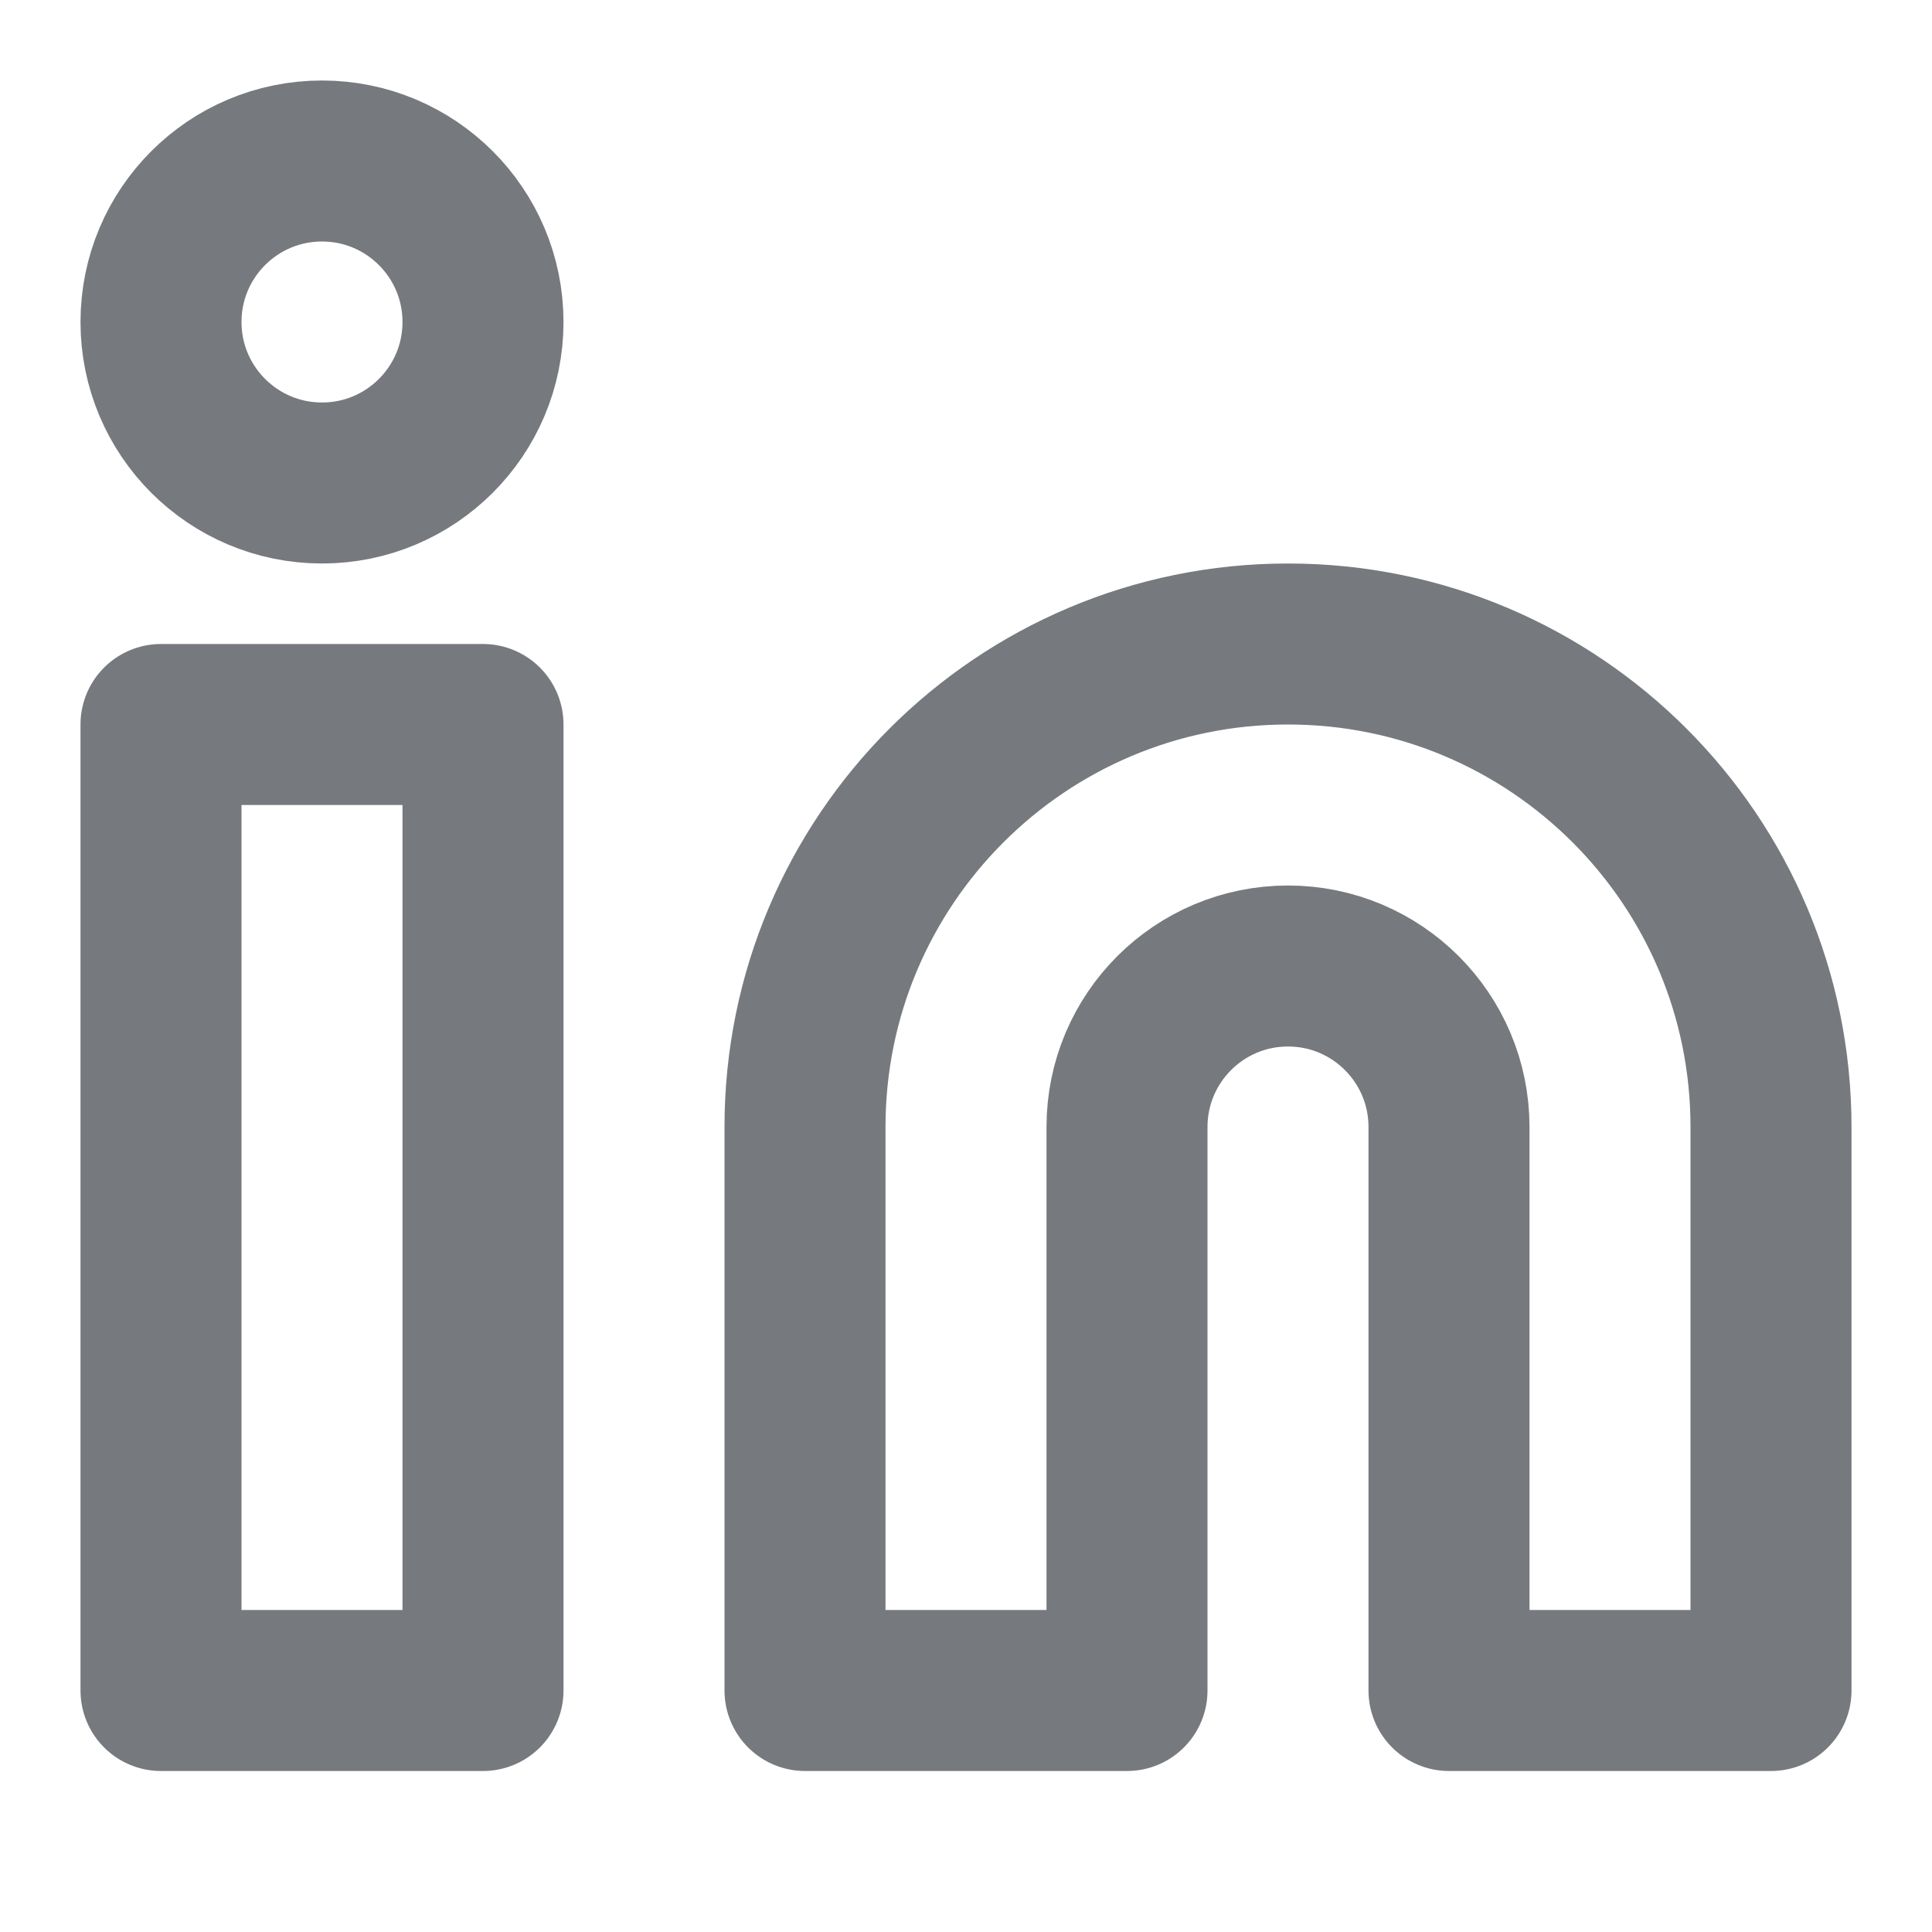
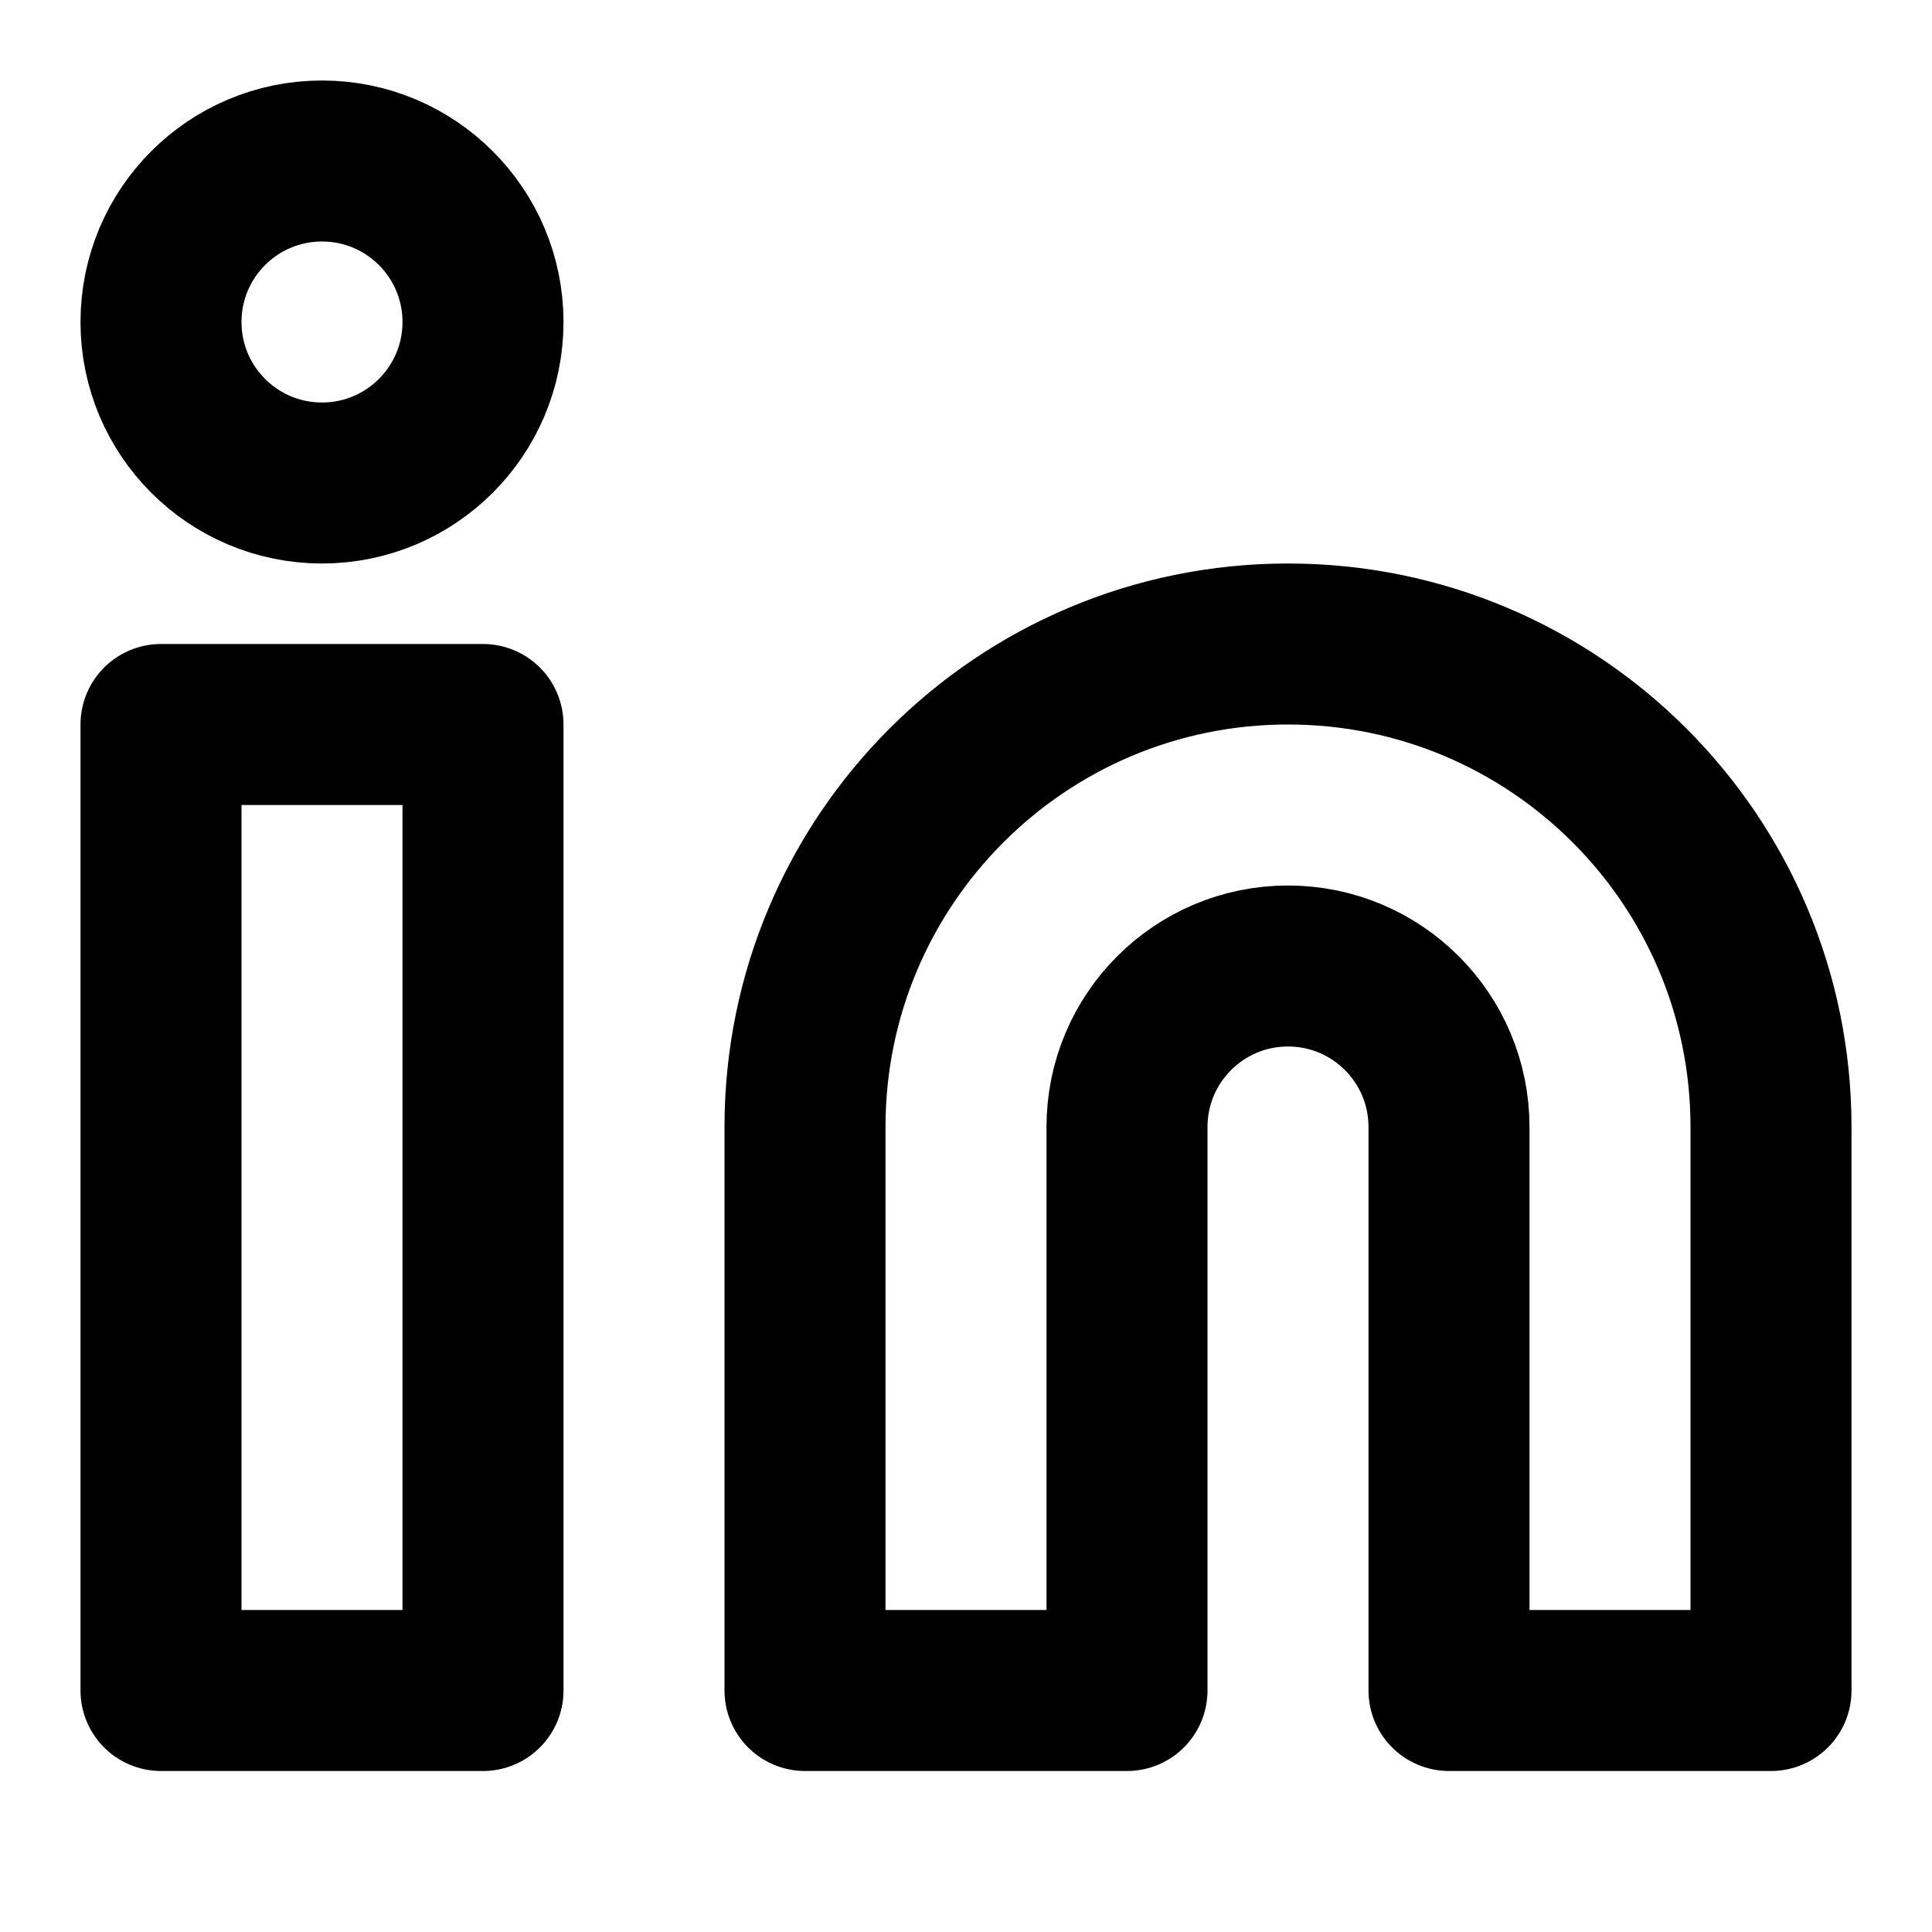
- <svg xmlns="http://www.w3.org/2000/svg" width="24" height="24" viewBox="0 0 24 24" fill="none" stroke="#76797d" stroke-width="2" stroke-linecap="round" stroke-linejoin="round" class="feather feather-linkedin text-lightText">
+ <svg xmlns="http://www.w3.org/2000/svg" width="24" height="24" viewBox="0 0 24 24" fill="none" stroke="#000000" stroke-width="2" stroke-linecap="round" stroke-linejoin="round" class="feather feather-linkedin text-lightText">
  <path d="M16 8a6 6 0 0 1 6 6v7h-4v-7a2 2 0 0 0-2-2 2 2 0 0 0-2 2v7h-4v-7a6 6 0 0 1 6-6z" />
  <rect x="2" y="9" width="4" height="12" />
  <circle cx="4" cy="4" r="2" />
</svg>
